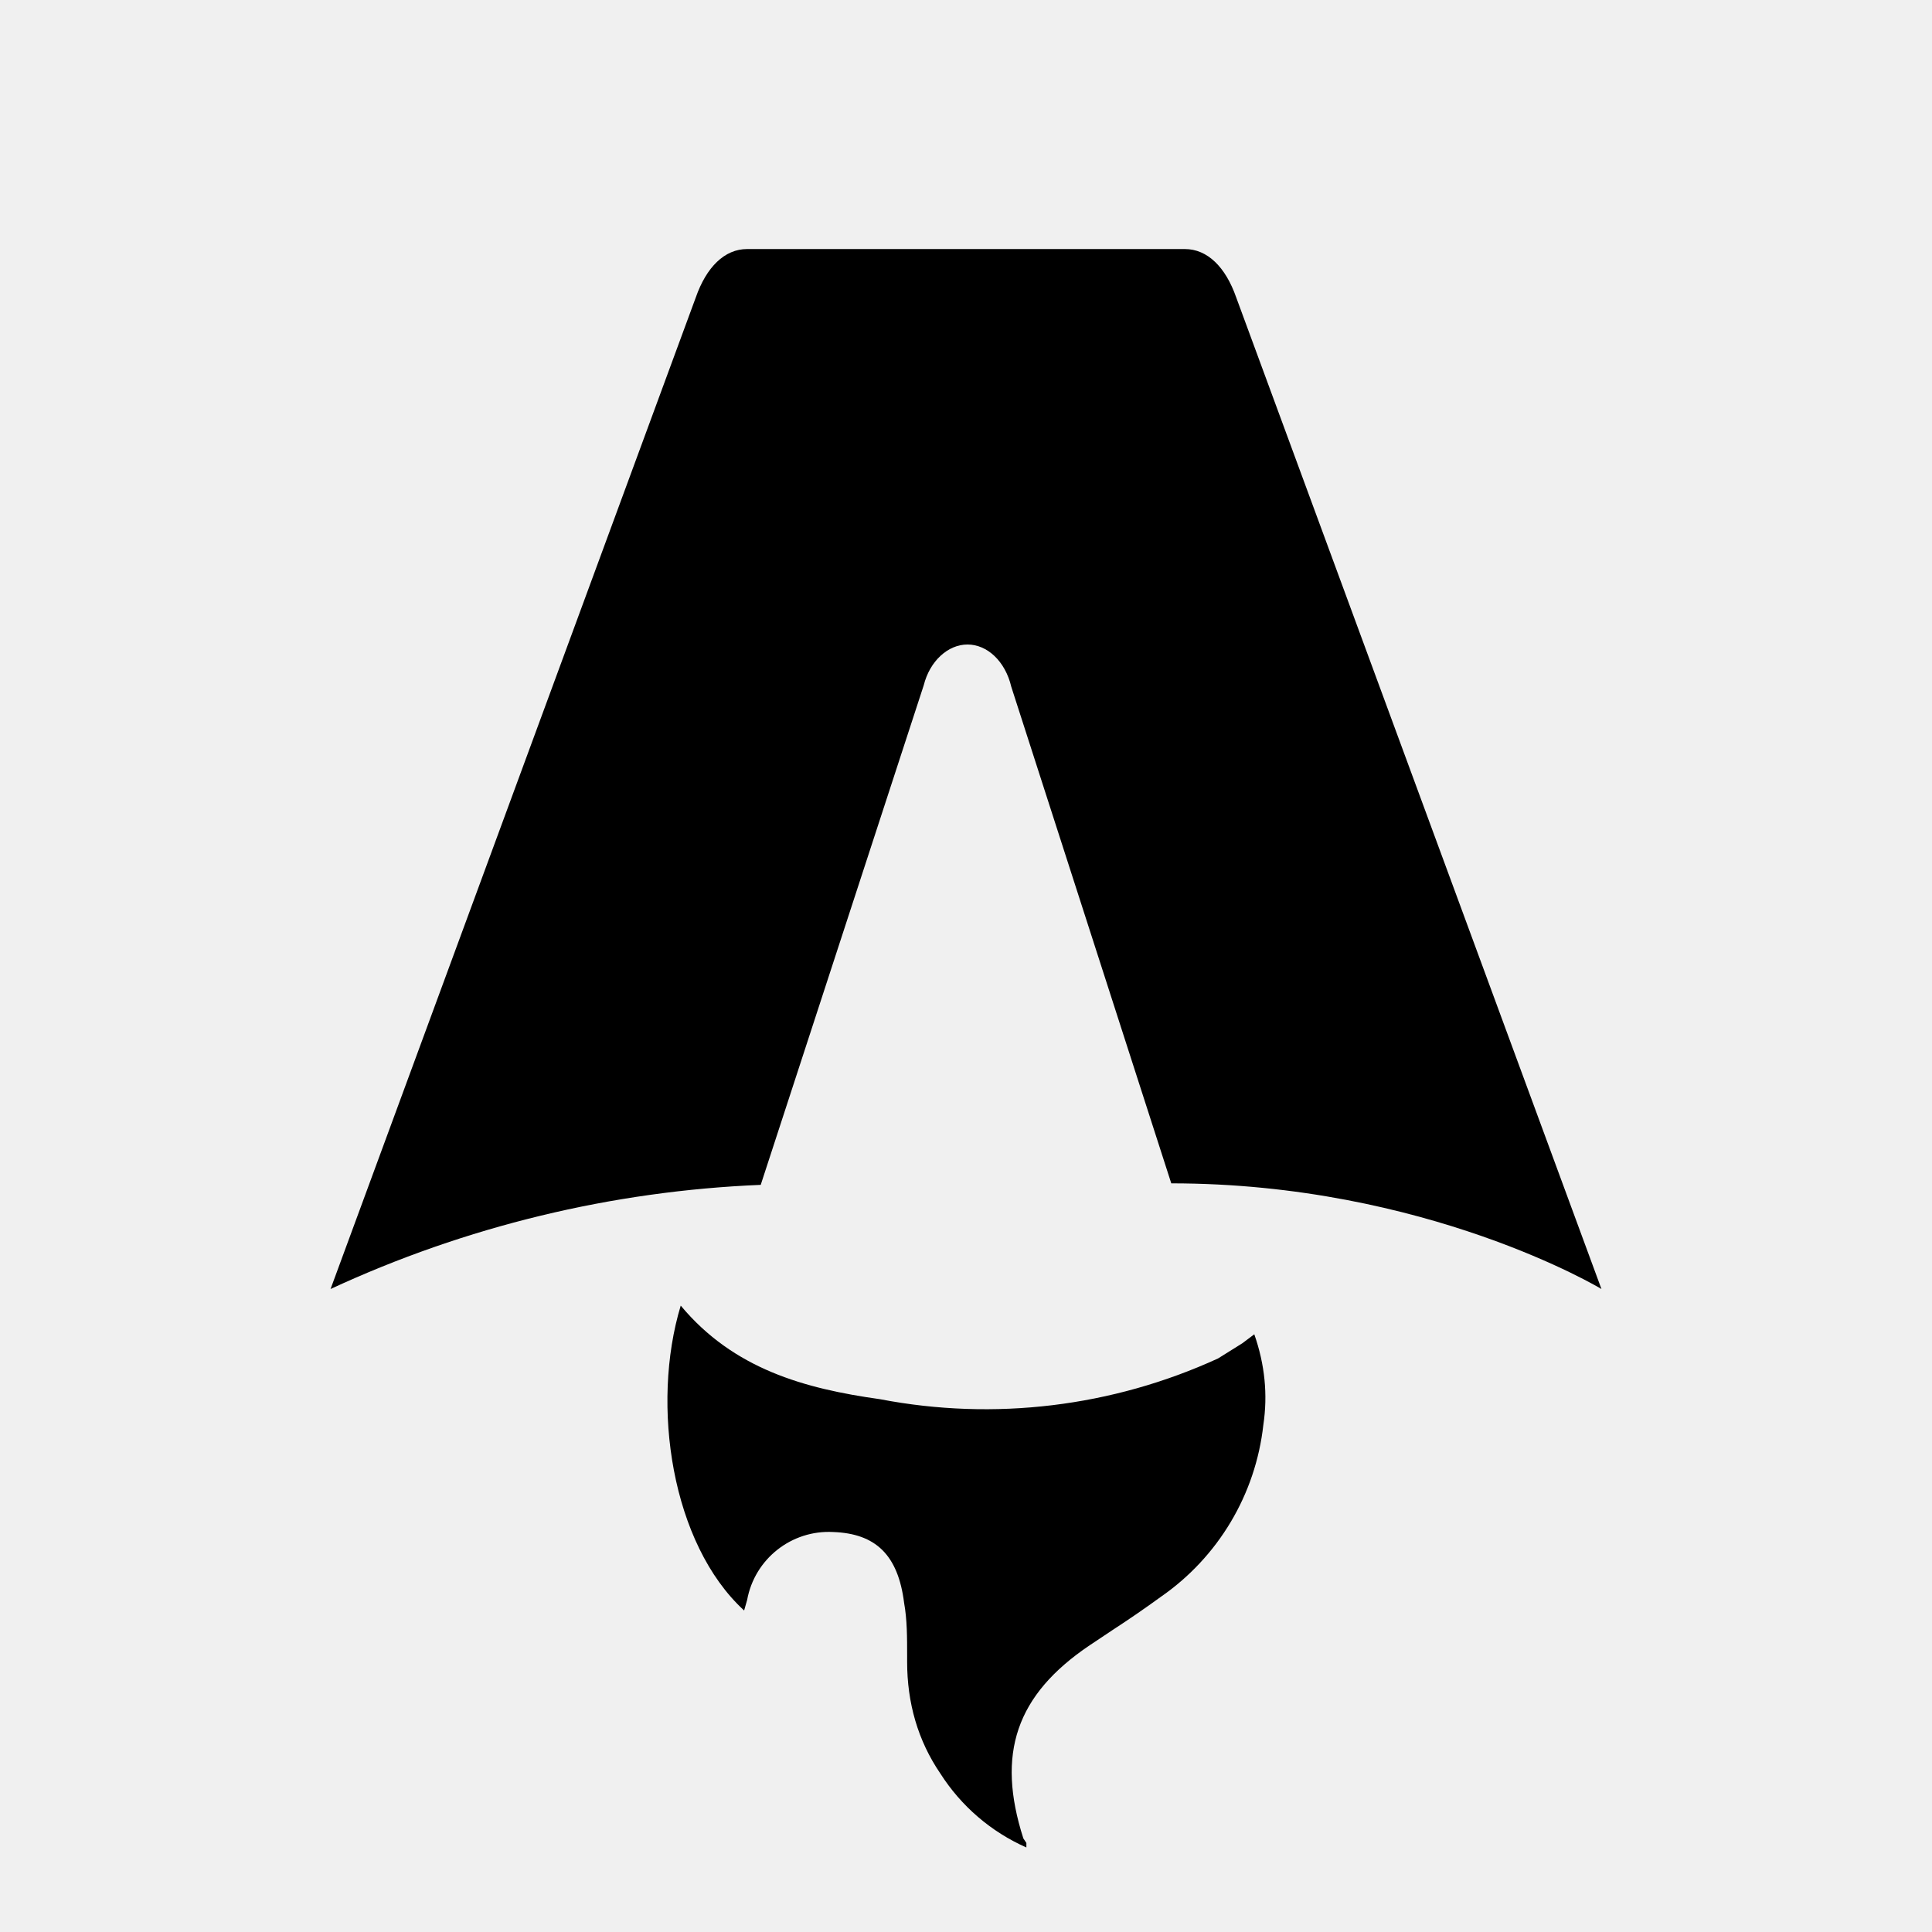
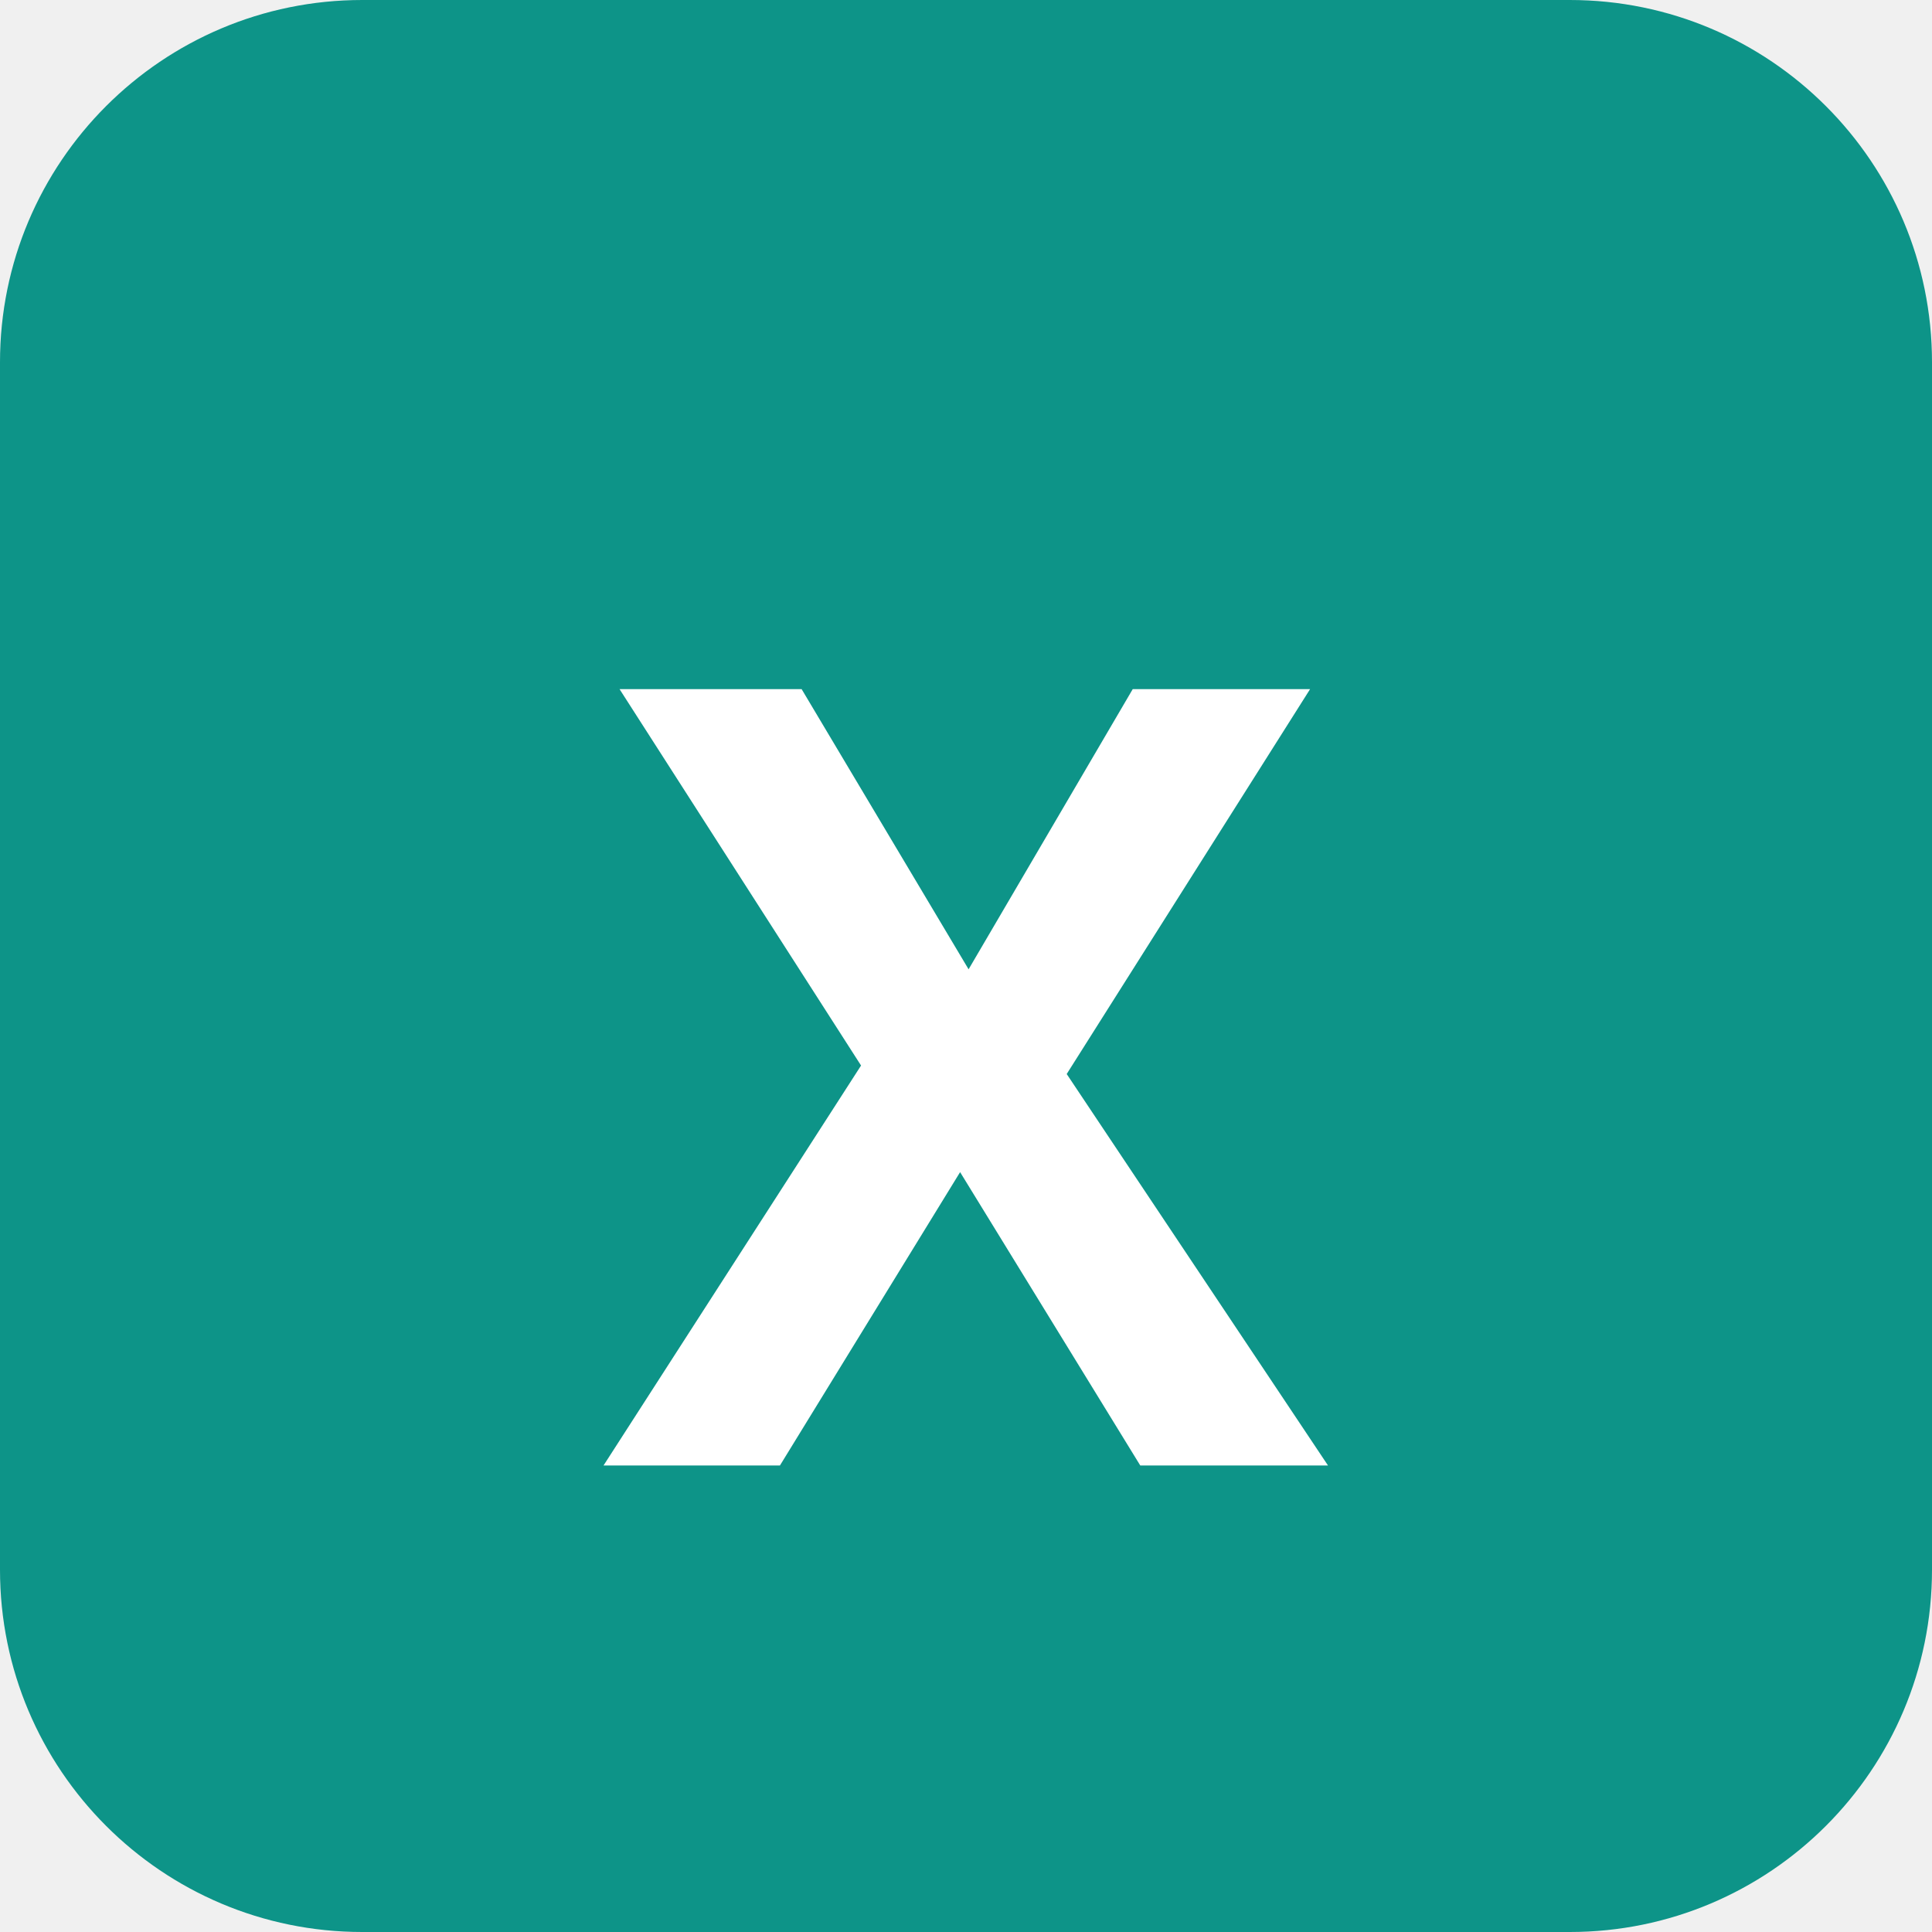
- <svg xmlns="http://www.w3.org/2000/svg" fill="none" viewBox="0 0 128 128">
-   <path d="M50.4 78.5a75.1 75.1 0 0 0-28.5 6.9l24.2-65.7c.7-2 1.9-3.2 3.4-3.2h29c1.5 0 2.7 1.2 3.4 3.2l24.2 65.7s-11.6-7-28.5-7L67 45.5c-.4-1.7-1.6-2.8-2.9-2.8-1.3 0-2.5 1.1-2.9 2.7L50.4 78.5Zm-1.1 28.2Zm-4.2-20.2c-2 6.6-.6 15.8 4.2 20.2a17.5 17.5 0 0 1 .2-.7 5.5 5.5 0 0 1 5.7-4.5c2.8.1 4.3 1.5 4.7 4.7.2 1.1.2 2.3.2 3.5v.4c0 2.7.7 5.2 2.2 7.4a13 13 0 0 0 5.7 4.9v-.3l-.2-.3c-1.8-5.6-.5-9.5 4.4-12.8l1.5-1a73 73 0 0 0 3.2-2.2 16 16 0 0 0 6.8-11.4c.3-2 .1-4-.6-6l-.8.6-1.6 1a37 37 0 0 1-22.4 2.7c-5-.7-9.7-2-13.2-6.2Z" />
-   <style>
-         path { fill: #000; }
-         @media (prefers-color-scheme: dark) {
-             path { fill: #FFF; }
-         }
-     </style>
+ <svg xmlns="http://www.w3.org/2000/svg" viewBox="0 0 32 32" fill="none">
+   <rect width="32" height="32" rx="6" fill="#0d9488" />
+   <text x="50%" y="56%" dominant-baseline="middle" text-anchor="middle" font-family="system-ui,sans-serif" font-weight="700" font-size="18" fill="#fff">X</text>
</svg>
